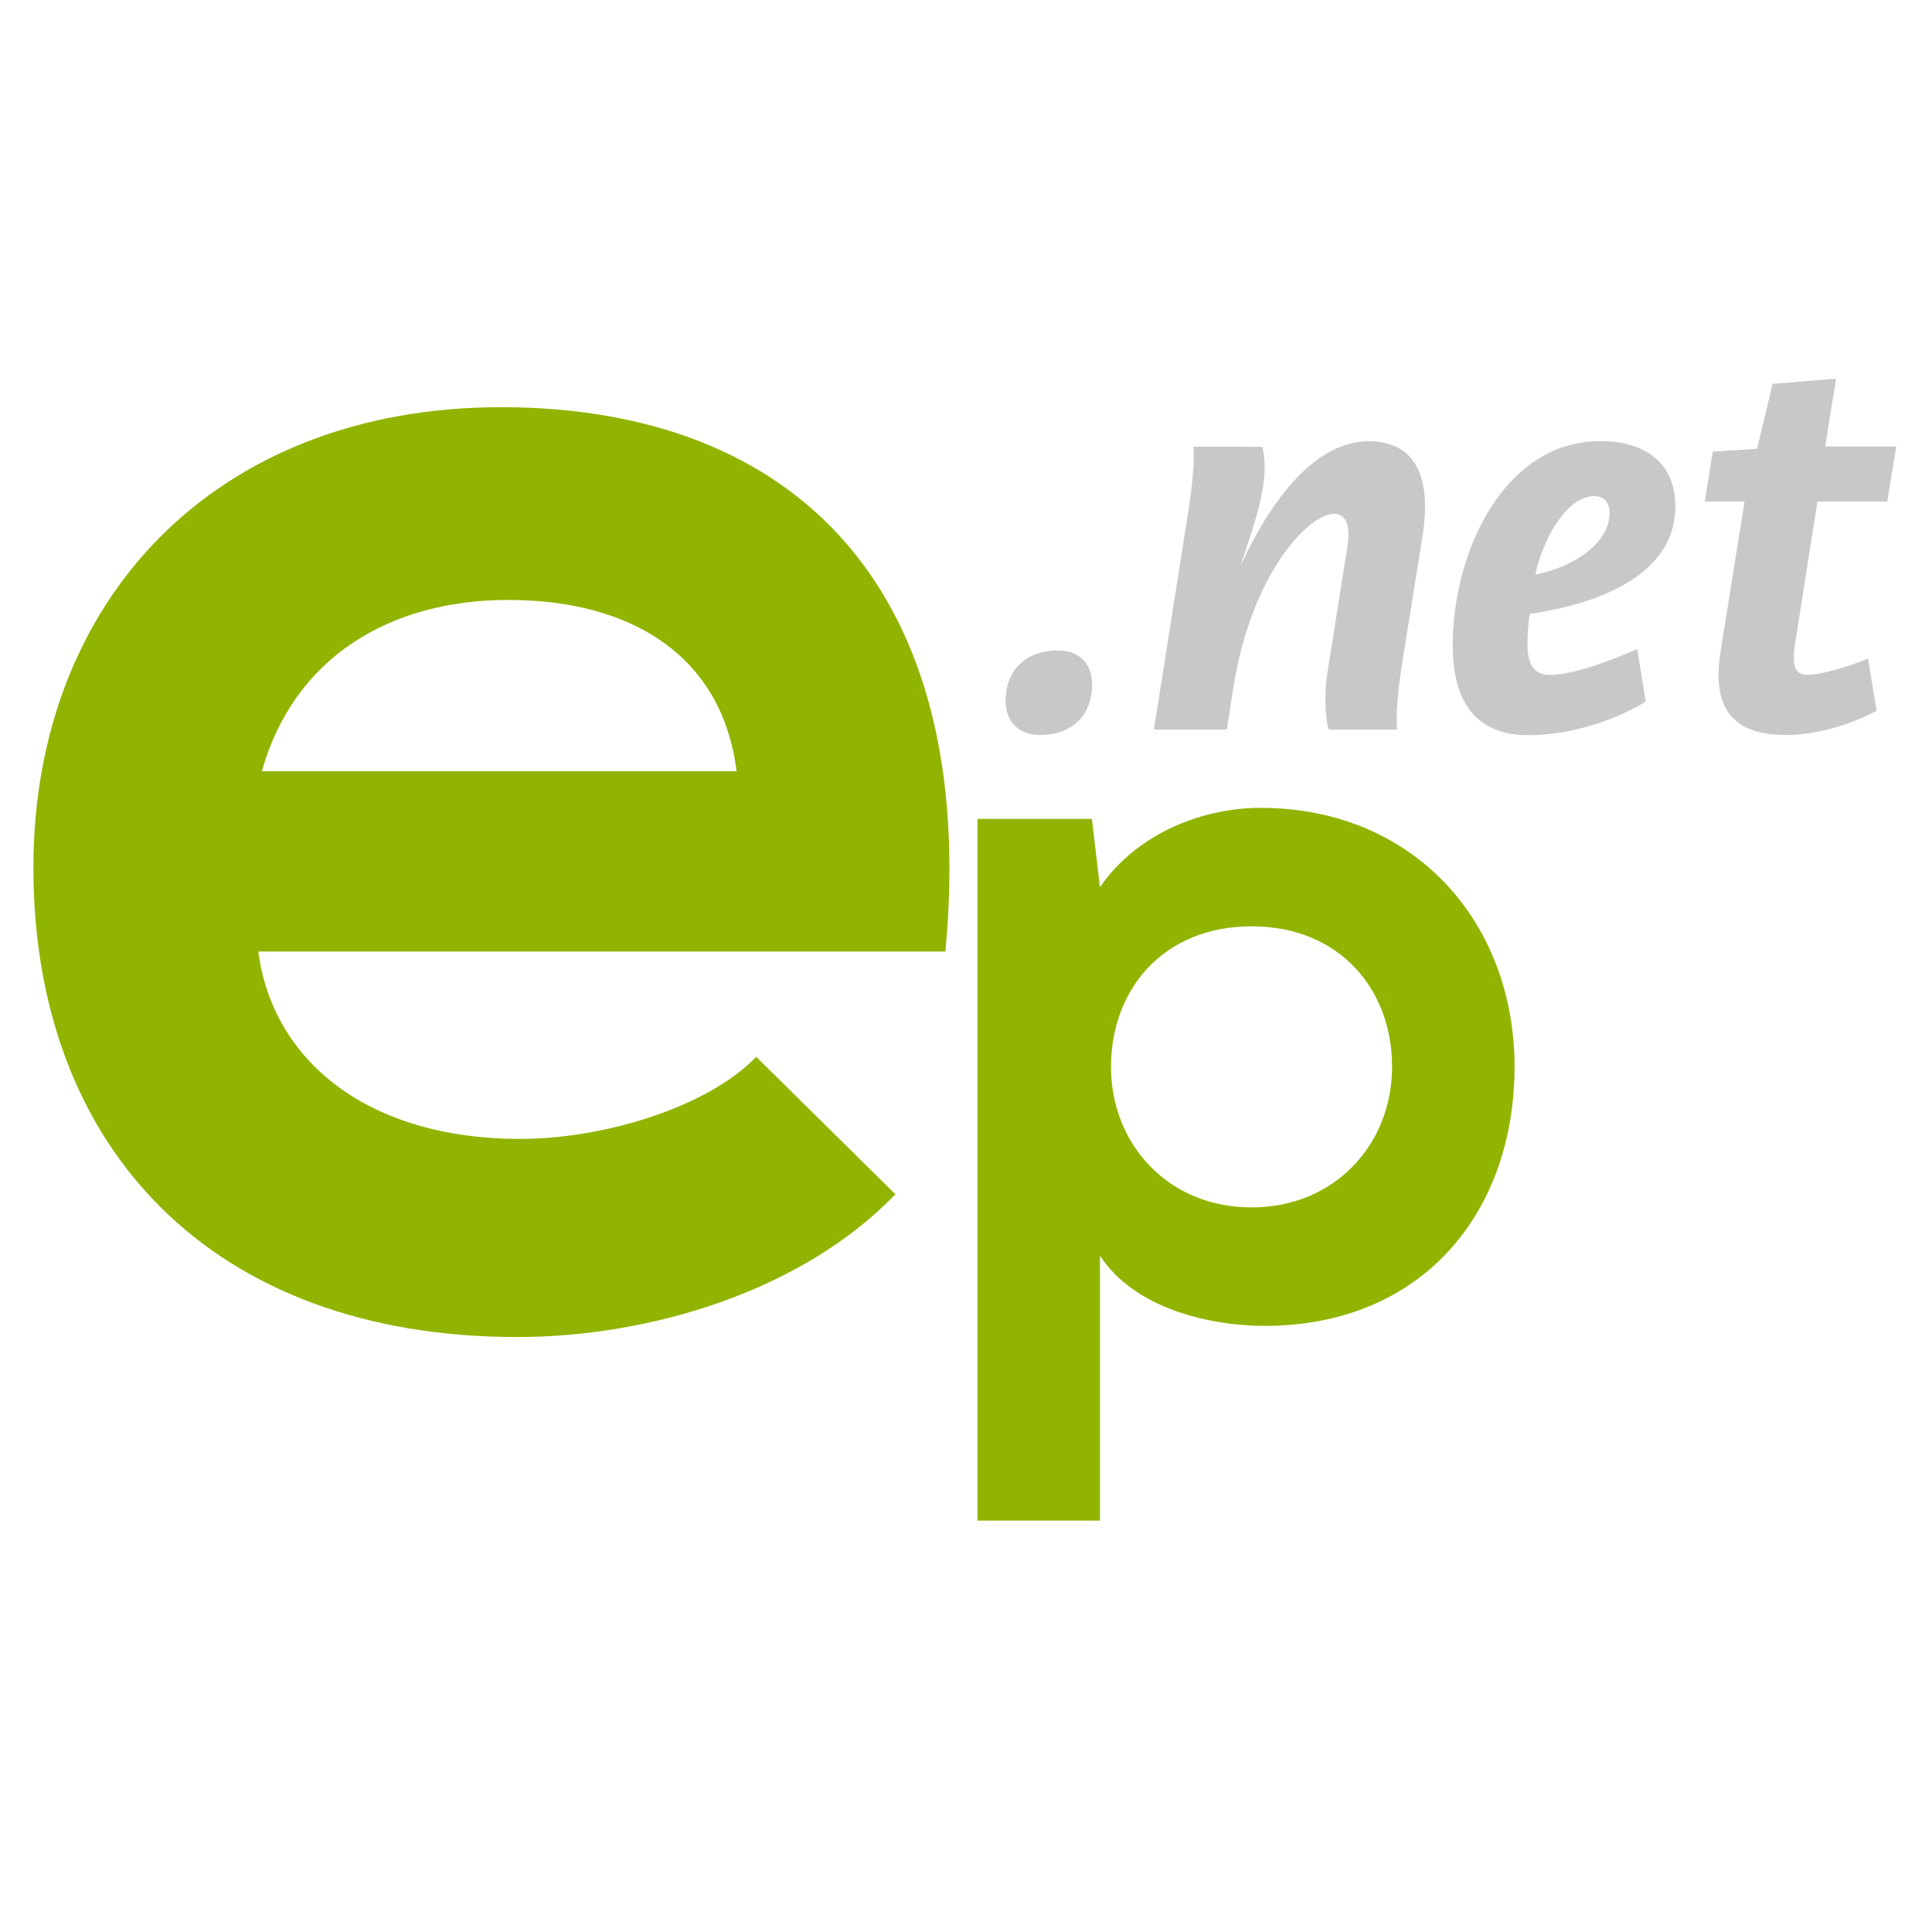
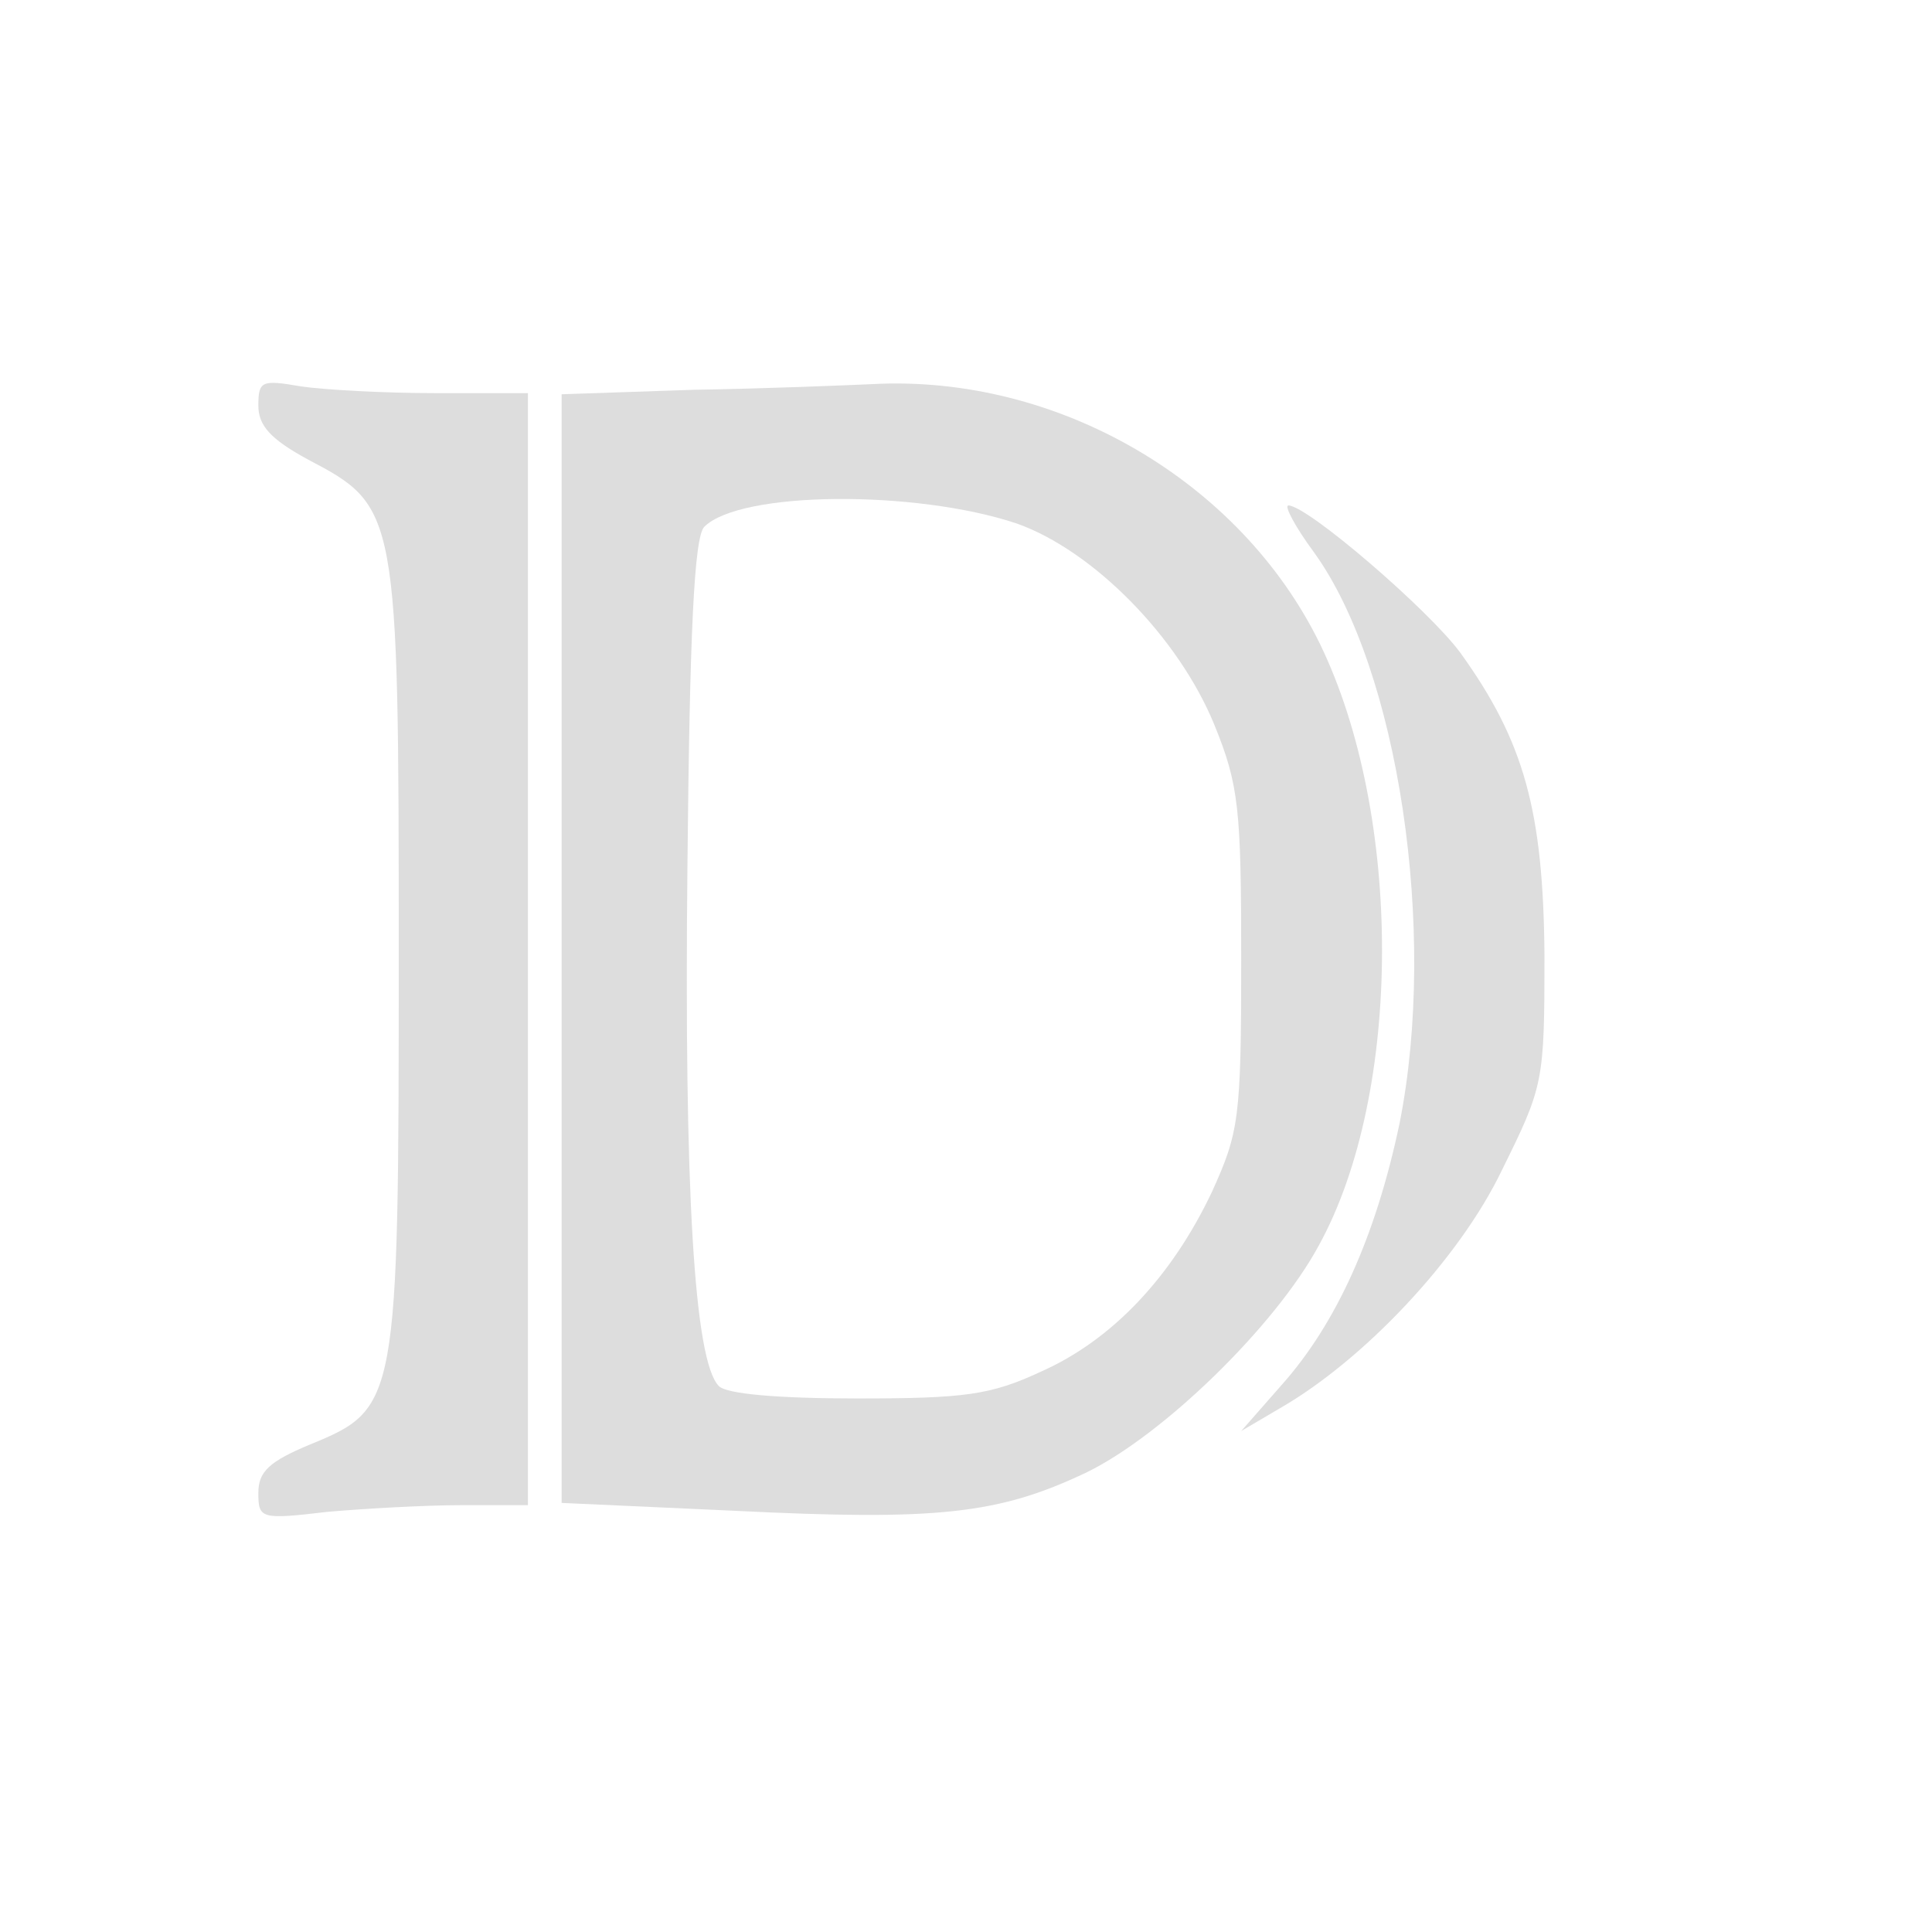
- <svg xmlns="http://www.w3.org/2000/svg" version="1.0" width="38pt" height="38pt" viewBox="0 0 172 172" preserveAspectRatio="xMidYMid meet" id="svg12">
-   <defs id="defs16" />
-   <path d="M 84.167,84.712 C 87.185,52.457 70.82,36.251 44.603,36.251 c -25.422,0 -41.629,17.16 -41.629,40.993 0,25.104 16.048,41.788 43.059,41.788 11.917,0 25.422,-4.131 33.684,-12.711 L 67.324,94.086 c -4.449,4.608 -13.823,7.309 -20.973,7.309 -13.664,0 -22.085,-6.991 -23.357,-16.683 z M 23.312,68.664 c 2.86,-10.169 11.44,-15.253 21.927,-15.253 11.122,0 19.067,5.084 20.338,15.253 z" style="font-style:normal;font-variant:normal;font-weight:bold;font-stretch:normal;font-size:11.289px;line-height:7.125px;font-family:'Nexa Bold';-inkscape-font-specification:'Nexa Bold, Bold';letter-spacing:0px;word-spacing:0px;fill:#91b400;fill-opacity:1;stroke:none;stroke-width:4.011px;stroke-linecap:butt;stroke-linejoin:miter;stroke-opacity:1" id="path5260" />
-   <path d="m 111.421,107.492 c -7.418,0 -12.512,-5.631 -12.512,-12.512 0,-6.882 4.647,-12.512 12.512,-12.512 7.865,0 12.512,5.631 12.512,12.512 0,6.882 -5.094,12.512 -12.512,12.512 z m -13.496,27.885 v -23.595 c 3.128,4.826 10.01,6.256 14.657,6.256 14.121,0 22.254,-10.189 22.254,-23.059 0,-12.959 -9.027,-23.059 -22.612,-23.059 -5.005,0 -10.904,2.145 -14.3,7.061 l -0.715,-6.077 H 87.022 v 62.473 z" style="font-style:normal;font-variant:normal;font-weight:normal;font-stretch:normal;font-size:6.35px;line-height:7.125px;font-family:Libertad;-inkscape-font-specification:Libertad;letter-spacing:0px;word-spacing:0px;fill:#91b400;fill-opacity:1;stroke:none;stroke-width:4.011px;stroke-linecap:butt;stroke-linejoin:miter;stroke-opacity:1" id="path5262" />
-   <g transform="matrix(14.07475,0,0,14.07475,-1222.802,-850.5068)" aria-label=".net " style="font-style:normal;font-variant:normal;font-weight:normal;font-stretch:normal;font-size:1.463px;line-height:1.96px;font-family:Libertad;-inkscape-font-specification:Libertad;letter-spacing:0px;word-spacing:0px;fill:#91b400;fill-opacity:1;stroke:none;stroke-width:0.078px;stroke-linecap:butt;stroke-linejoin:miter;stroke-opacity:1" id="text4643">
-     <path d="m 93.24,64.862 c 0,0.135 0.086,0.215 0.22,0.215 0.189,0 0.327,-0.115 0.327,-0.32 0,-0.135 -0.084,-0.215 -0.218,-0.215 -0.189,0 -0.329,0.115 -0.329,0.32 z" style="font-style:italic;font-variant:normal;font-weight:bold;font-stretch:normal;font-size:3.579px;font-family:Libertad;-inkscape-font-specification:'Libertad Bold Italic';fill:#c8c8c8;fill-opacity:1;stroke-width:0.078px" id="path5265" />
-     <path d="m 94.428,63.253 c 0.007,0.084 -0.002,0.222 -0.037,0.439 l -0.213,1.351 h 0.461 l 0.042,-0.269 c 0.114,-0.717 0.474,-1.096 0.638,-1.096 0.101,0 0.094,0.136 0.084,0.197 l -0.129,0.818 c -0.023,0.147 -0.007,0.302 0.01,0.35 h 0.432 c -0.007,-0.084 0,-0.222 0.035,-0.439 l 0.126,-0.786 c 0.056,-0.353 -0.03,-0.599 -0.343,-0.599 -0.316,0 -0.599,0.332 -0.809,0.79 0.038,-0.117 0.103,-0.301 0.131,-0.435 0.026,-0.119 0.031,-0.241 0.007,-0.32 z" style="font-style:italic;font-variant:normal;font-weight:bold;font-stretch:normal;font-size:3.579px;font-family:Libertad;-inkscape-font-specification:'Libertad Bold Italic';fill:#c8c8c8;fill-opacity:1;stroke-width:0.078px" id="path5267" />
-     <path d="m 97.476,63.627 c 0,-0.253 -0.17,-0.409 -0.475,-0.409 -0.608,0 -0.933,0.701 -0.933,1.29 0,0.388 0.171,0.57 0.477,0.57 0.334,0 0.629,-0.14 0.744,-0.213 l -0.054,-0.332 c -0.122,0.054 -0.39,0.164 -0.554,0.164 -0.1,0 -0.14,-0.068 -0.14,-0.194 0,-0.061 0.004,-0.128 0.014,-0.192 0.542,-0.079 0.926,-0.302 0.921,-0.683 z m -0.512,-0.061 c 0.059,0 0.096,0.037 0.096,0.108 0,0.18 -0.21,0.337 -0.47,0.388 0.061,-0.264 0.213,-0.496 0.374,-0.496 z" style="font-style:italic;font-variant:normal;font-weight:bold;font-stretch:normal;font-size:3.579px;font-family:Libertad;-inkscape-font-specification:'Libertad Bold Italic';fill:#c8c8c8;fill-opacity:1;stroke-width:0.078px" id="path5269" />
-     <path d="m 98.493,62.823 -0.402,0.033 -0.098,0.411 -0.28,0.017 -0.051,0.316 h 0.252 l -0.152,0.951 c -0.061,0.383 0.103,0.526 0.414,0.526 0.232,0 0.465,-0.093 0.573,-0.154 l -0.054,-0.33 c -0.101,0.044 -0.294,0.103 -0.377,0.103 -0.068,0 -0.096,-0.031 -0.091,-0.114 -0.002,-0.017 0,-0.04 0.005,-0.073 l 0.143,-0.909 h 0.442 l 0.056,-0.348 h -0.449 z" style="font-style:italic;font-variant:normal;font-weight:bold;font-stretch:normal;font-size:3.579px;font-family:Libertad;-inkscape-font-specification:'Libertad Bold Italic';fill:#c8c8c8;fill-opacity:1;stroke-width:0.078px" id="path5271" />
+ <svg xmlns="http://www.w3.org/2000/svg" version="1.0" width="38pt" height="38pt" viewBox="0 0 172 172" preserveAspectRatio="xMidYMid meet">
+   <g transform="translate(0,172) scale(0.1,-0.1)" fill="#dddddd" stroke="none">
+     <path d="M230 1359 c0 -18 11 -30 44 -48 80 -42 81 -45 81 -441 0 -400 -1 -404 -79 -436 -36 -15 -46 -24 -46 -43 0 -23 2 -24 61 -17 34 3 88 6 120 6 l59 0 0 495 0 495 -82 0 c-46 0 -100 3 -120 6 -35 6 -38 5 -38 -17z" />
+     <path d="M618 1373 l-118 -4 0 -493 0 -494 154 -7 c181 -9 235 -3 313 34 68 33 168 130 207 202 75 136 75 384 1 536 -71 145 -234 240 -399 231 -23 -1 -94 -4 -158 -5z m287 -119 c68 -24 144 -101 176 -179 22 -54 24 -75 24 -210 0 -141 -2 -153 -26 -206 -36 -76 -89 -132 -152 -160 -45 -21 -68 -24 -164 -24 -71 0 -116 4 -123 11 -22 22 -31 175 -28 463 2 208 6 293 15 302 32 32 188 33 278 3z" />
+     <path d="M1170 1228 c75 -104 110 -337 76 -508 -21 -100 -56 -178 -105 -233 l-36 -41 34 20 c75 43 160 133 198 212 37 75 38 78 38 191 -1 129 -18 191 -75 270 -28 38 -136 131 -153 131 -4 0 6 -19 23 -42z" />
  </g>
</svg>
